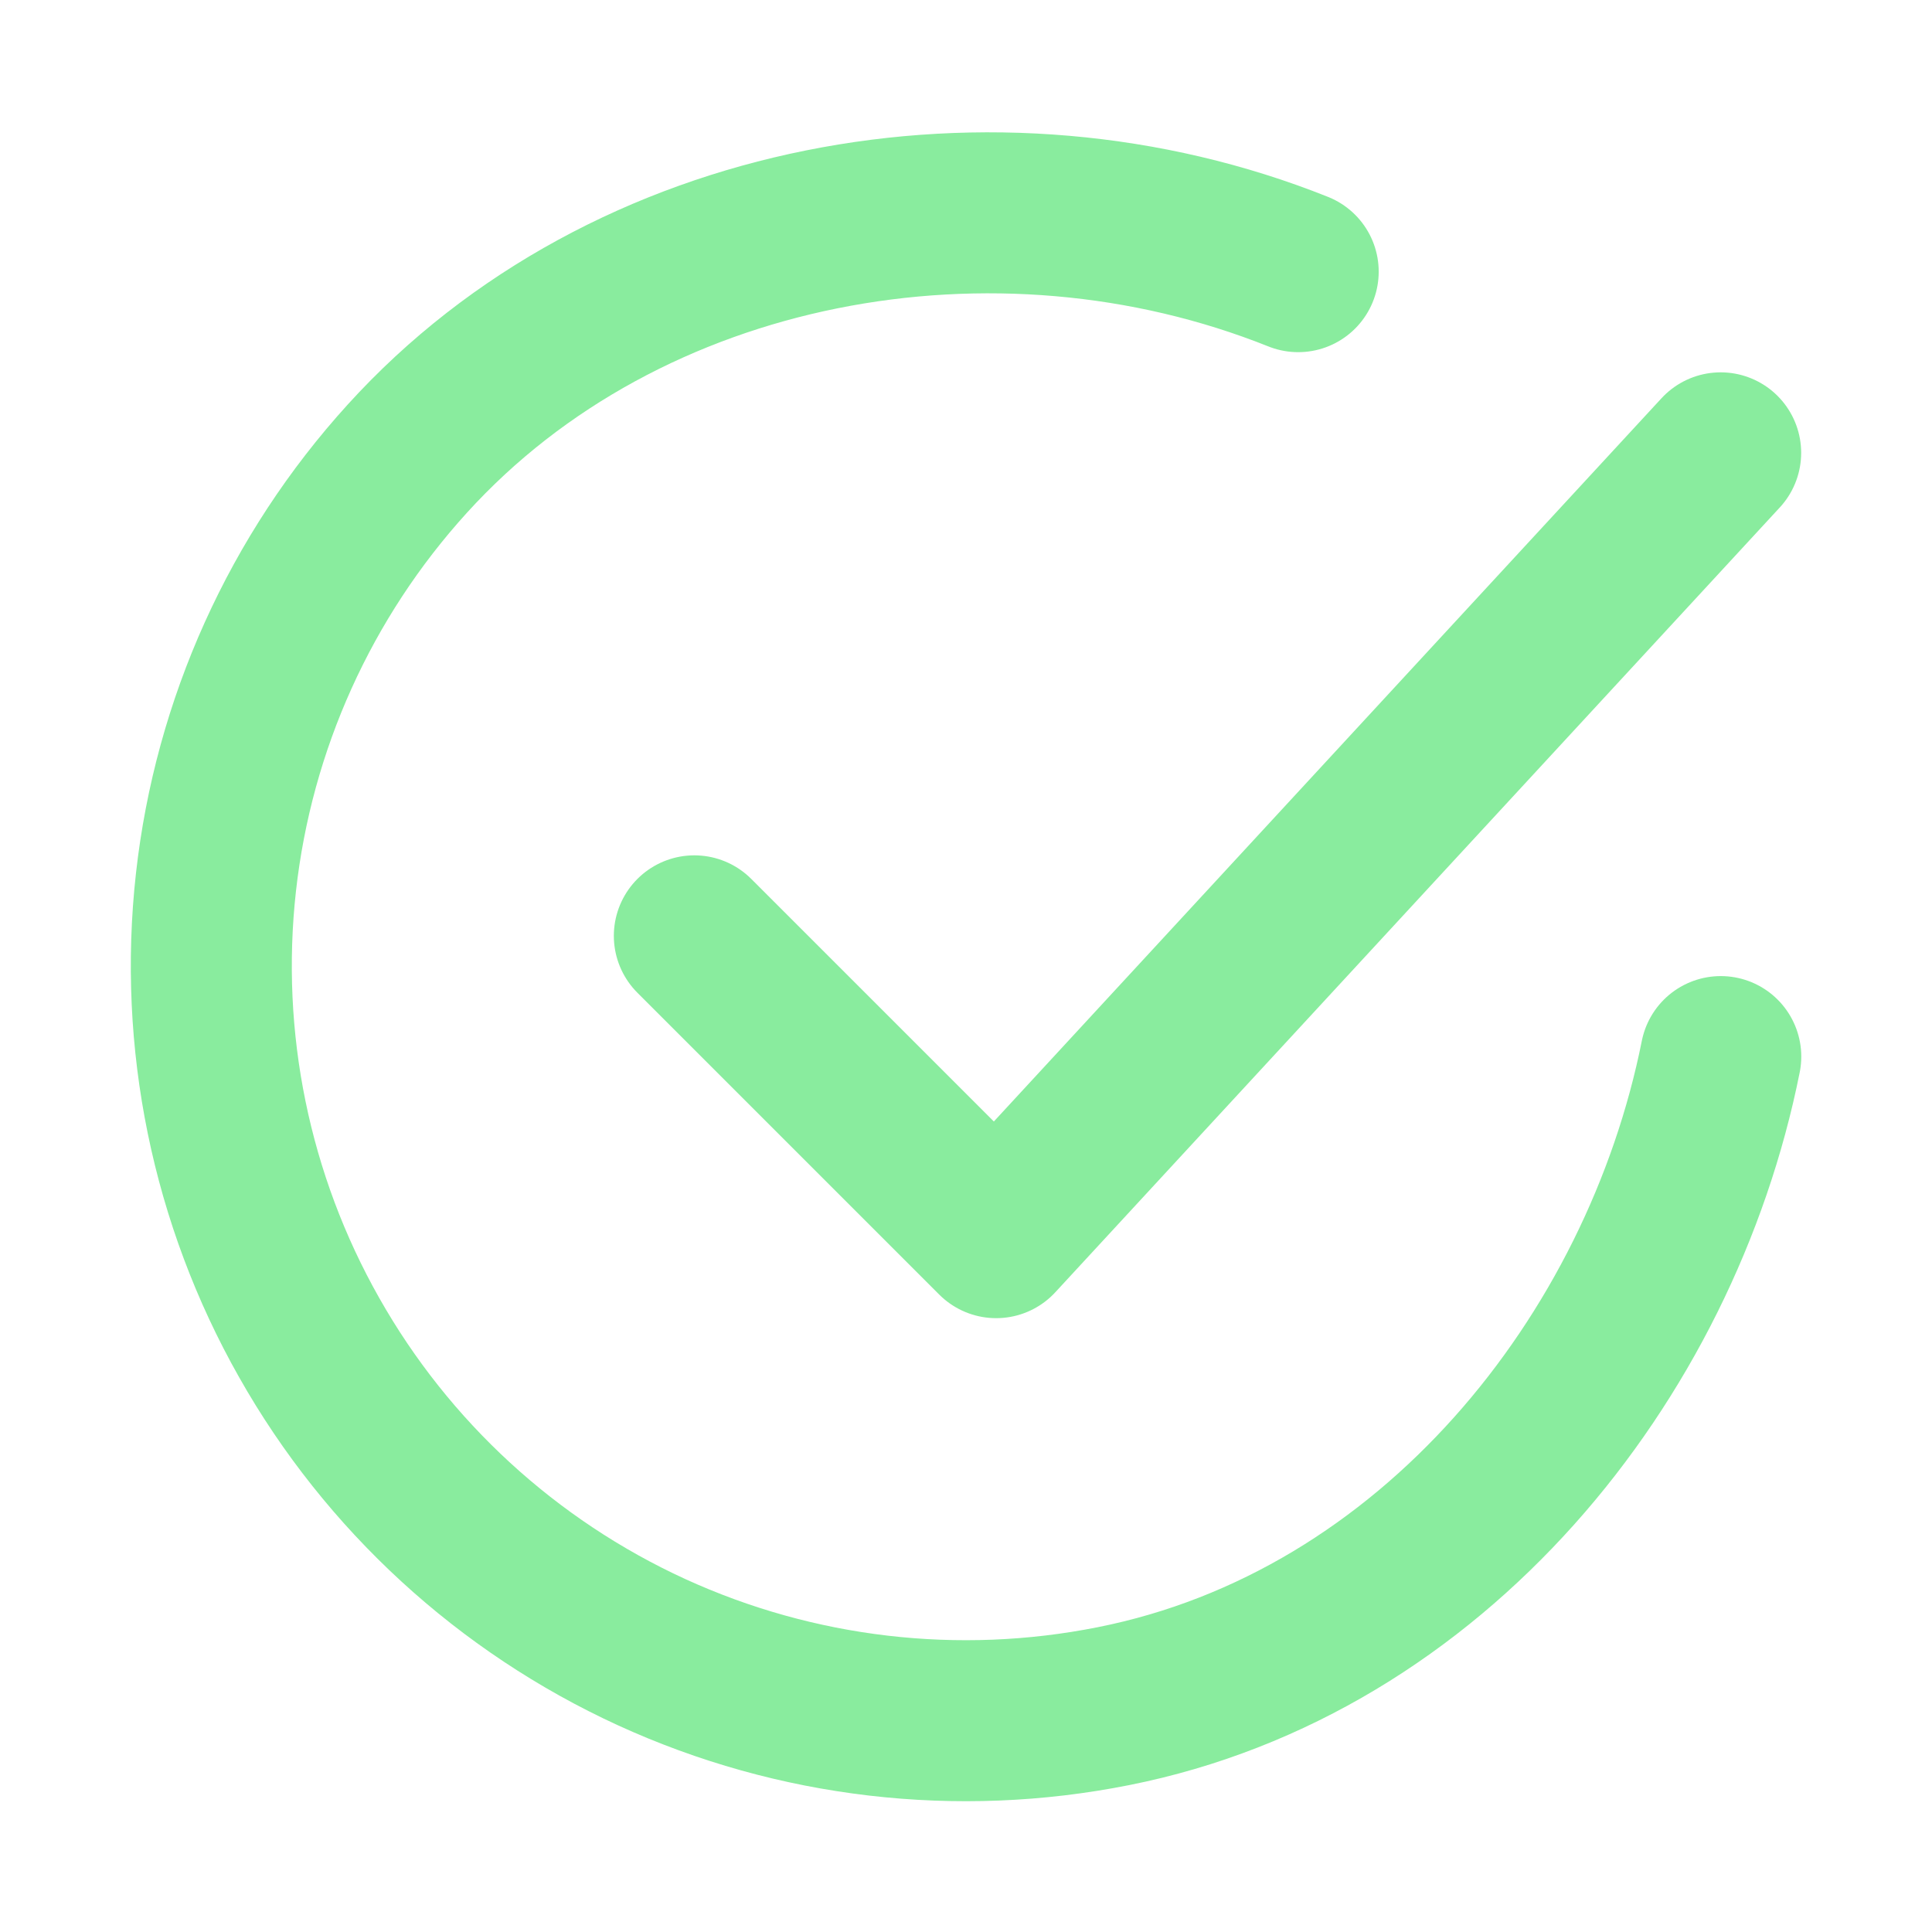
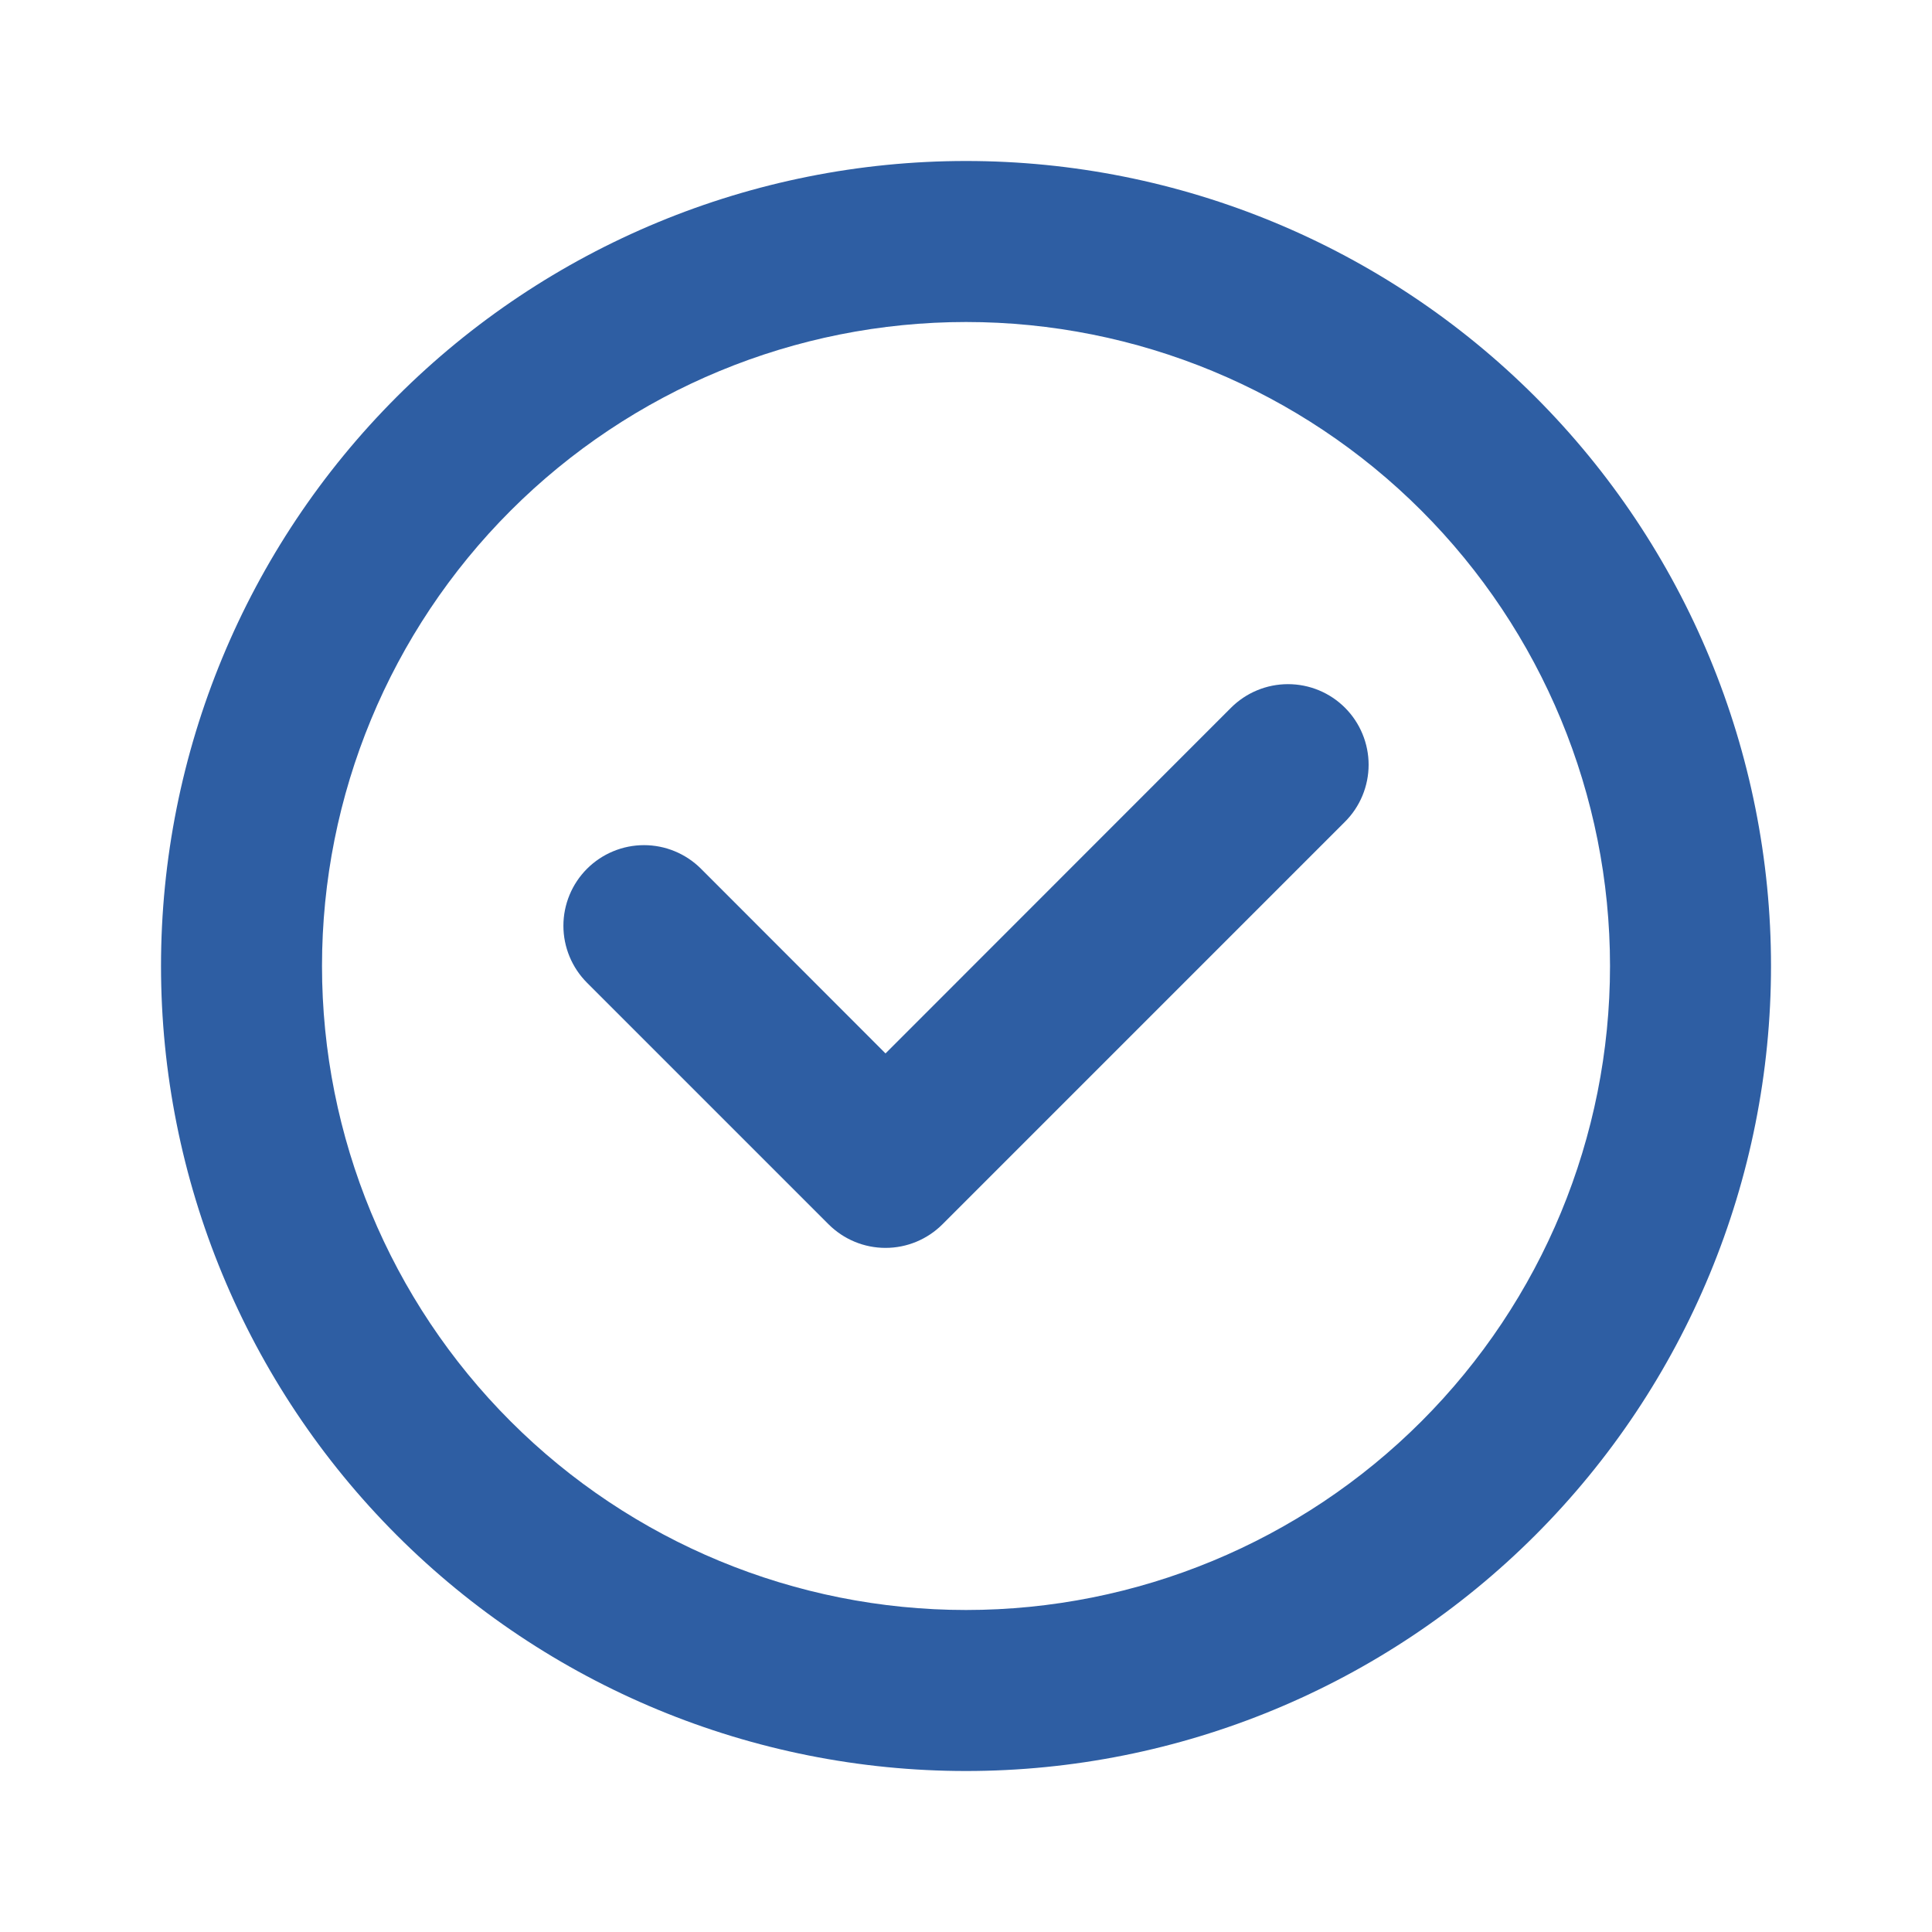
- <svg xmlns="http://www.w3.org/2000/svg" width="18" height="18" viewBox="0 0 18 18" fill="none">
-   <path d="M16.032 9.844C15.47 12.656 13.349 15.305 10.373 15.896C8.922 16.185 7.417 16.009 6.071 15.393C4.726 14.776 3.609 13.751 2.881 12.463C2.152 11.176 1.848 9.691 2.012 8.22C2.176 6.749 2.8 5.368 3.795 4.273C5.836 2.025 9.282 1.406 12.095 2.531" stroke="#89EC9E" stroke-width="1.5" stroke-linecap="round" stroke-linejoin="round" />
-   <path d="M6.469 8.719L9.281 11.531L16.031 4.219" stroke="#89EC9E" stroke-width="1.5" stroke-linecap="round" stroke-linejoin="round" />
+ <svg xmlns="http://www.w3.org/2000/svg" width="94" height="94" viewBox="0 0 94 94" fill="none">
+   <path d="M65.44 39.981C65.805 39.617 66.093 39.185 66.29 38.709C66.487 38.233 66.589 37.723 66.589 37.208C66.589 36.693 66.487 36.183 66.29 35.708C66.093 35.232 65.805 34.8 65.44 34.435C65.076 34.071 64.644 33.782 64.168 33.585C63.692 33.388 63.182 33.287 62.667 33.287C62.152 33.287 61.642 33.388 61.167 33.585C60.691 33.782 60.258 34.071 59.894 34.435L43.084 51.254L34.107 42.269C33.743 41.905 33.31 41.616 32.835 41.419C32.359 41.221 31.849 41.12 31.334 41.12C30.819 41.12 30.309 41.221 29.833 41.419C29.358 41.616 28.925 41.905 28.561 42.269C28.197 42.633 27.908 43.065 27.711 43.541C27.514 44.017 27.412 44.527 27.412 45.042C27.412 45.557 27.514 46.067 27.711 46.542C27.908 47.018 28.197 47.451 28.561 47.815L40.311 59.565C40.675 59.929 41.107 60.219 41.583 60.416C42.059 60.614 42.569 60.715 43.084 60.715C43.599 60.715 44.109 60.614 44.585 60.416C45.061 60.219 45.493 59.929 45.857 59.565L65.44 39.981ZM47.001 7.833C36.613 7.833 26.651 11.96 19.306 19.305C11.96 26.65 7.834 36.612 7.834 47C7.834 57.388 11.96 67.35 19.306 74.695C26.651 82.04 36.613 86.167 47.001 86.167C57.388 86.167 67.35 82.04 74.696 74.695C82.041 67.35 86.167 57.388 86.167 47C86.167 36.612 82.041 26.65 74.696 19.305C67.35 11.96 57.388 7.833 47.001 7.833ZM15.667 47C15.667 38.69 18.968 30.72 24.845 24.844C30.721 18.968 38.691 15.667 47.001 15.667C55.311 15.667 63.281 18.968 69.157 24.844C75.033 30.72 78.334 38.69 78.334 47C78.334 55.31 75.033 63.28 69.157 69.156C63.281 75.032 55.311 78.333 47.001 78.333C38.691 78.333 30.721 75.032 24.845 69.156C18.968 63.28 15.667 55.31 15.667 47Z" fill="#2E5EA3" />
</svg>
